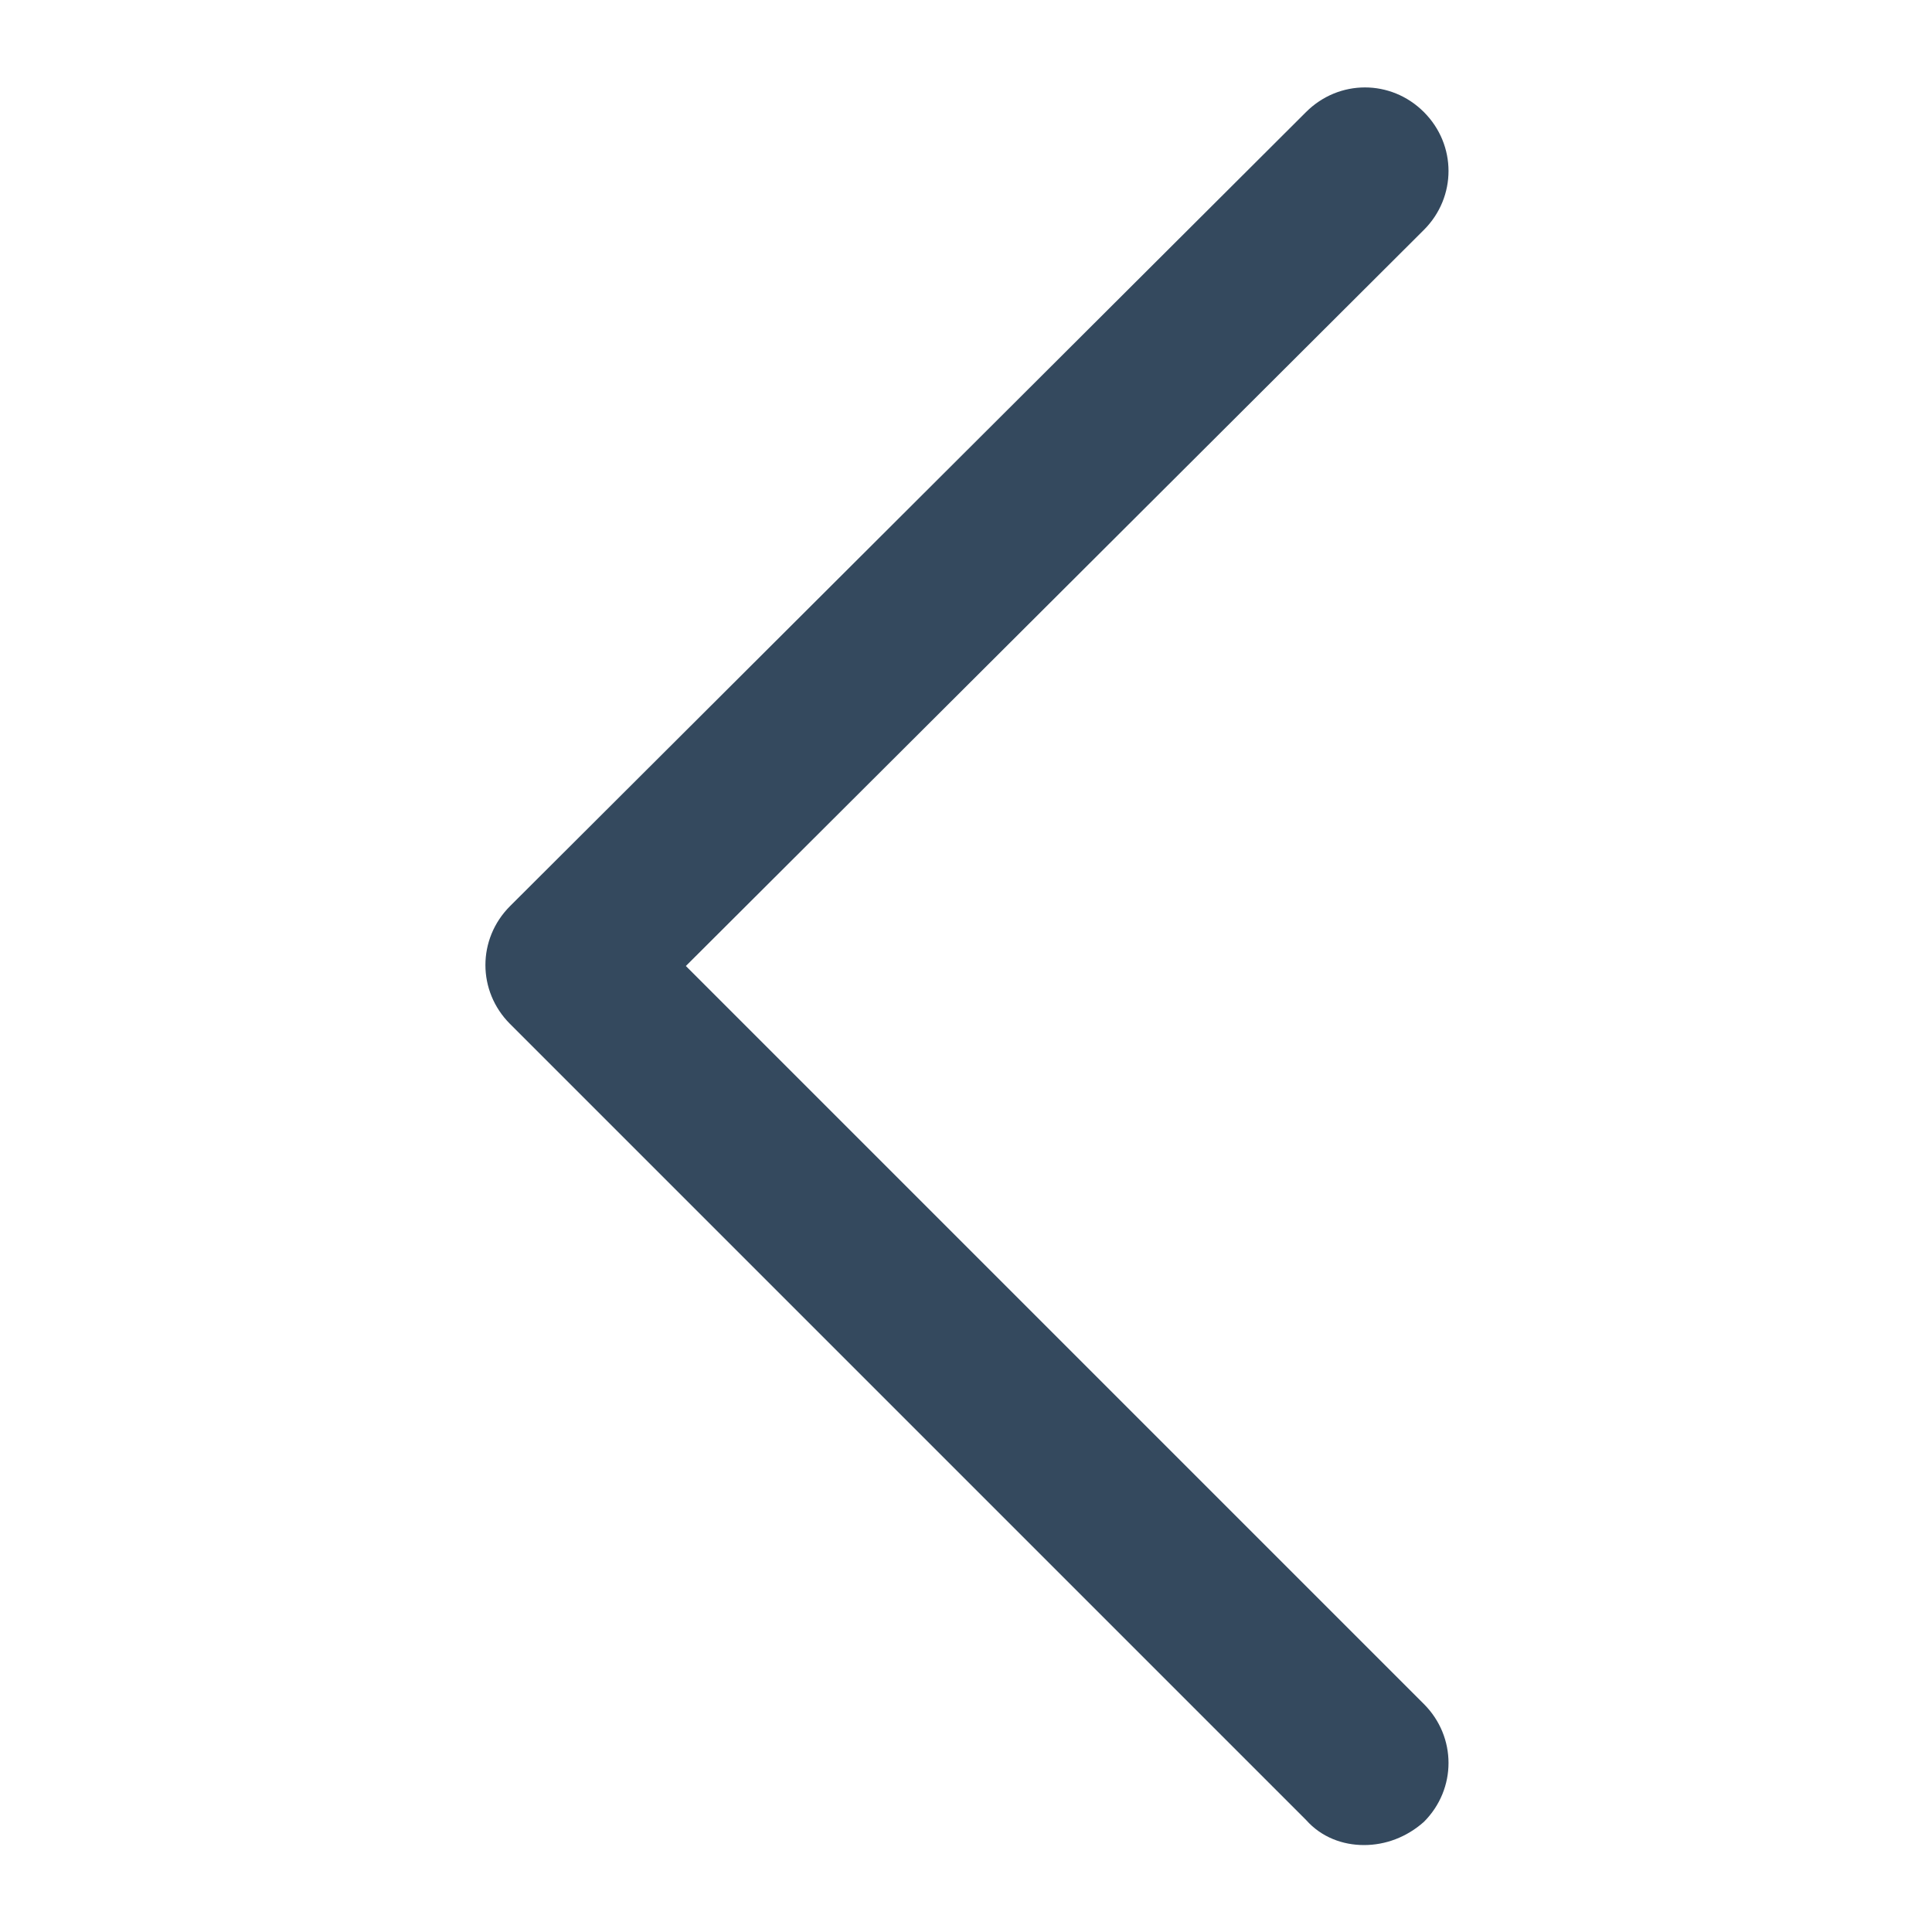
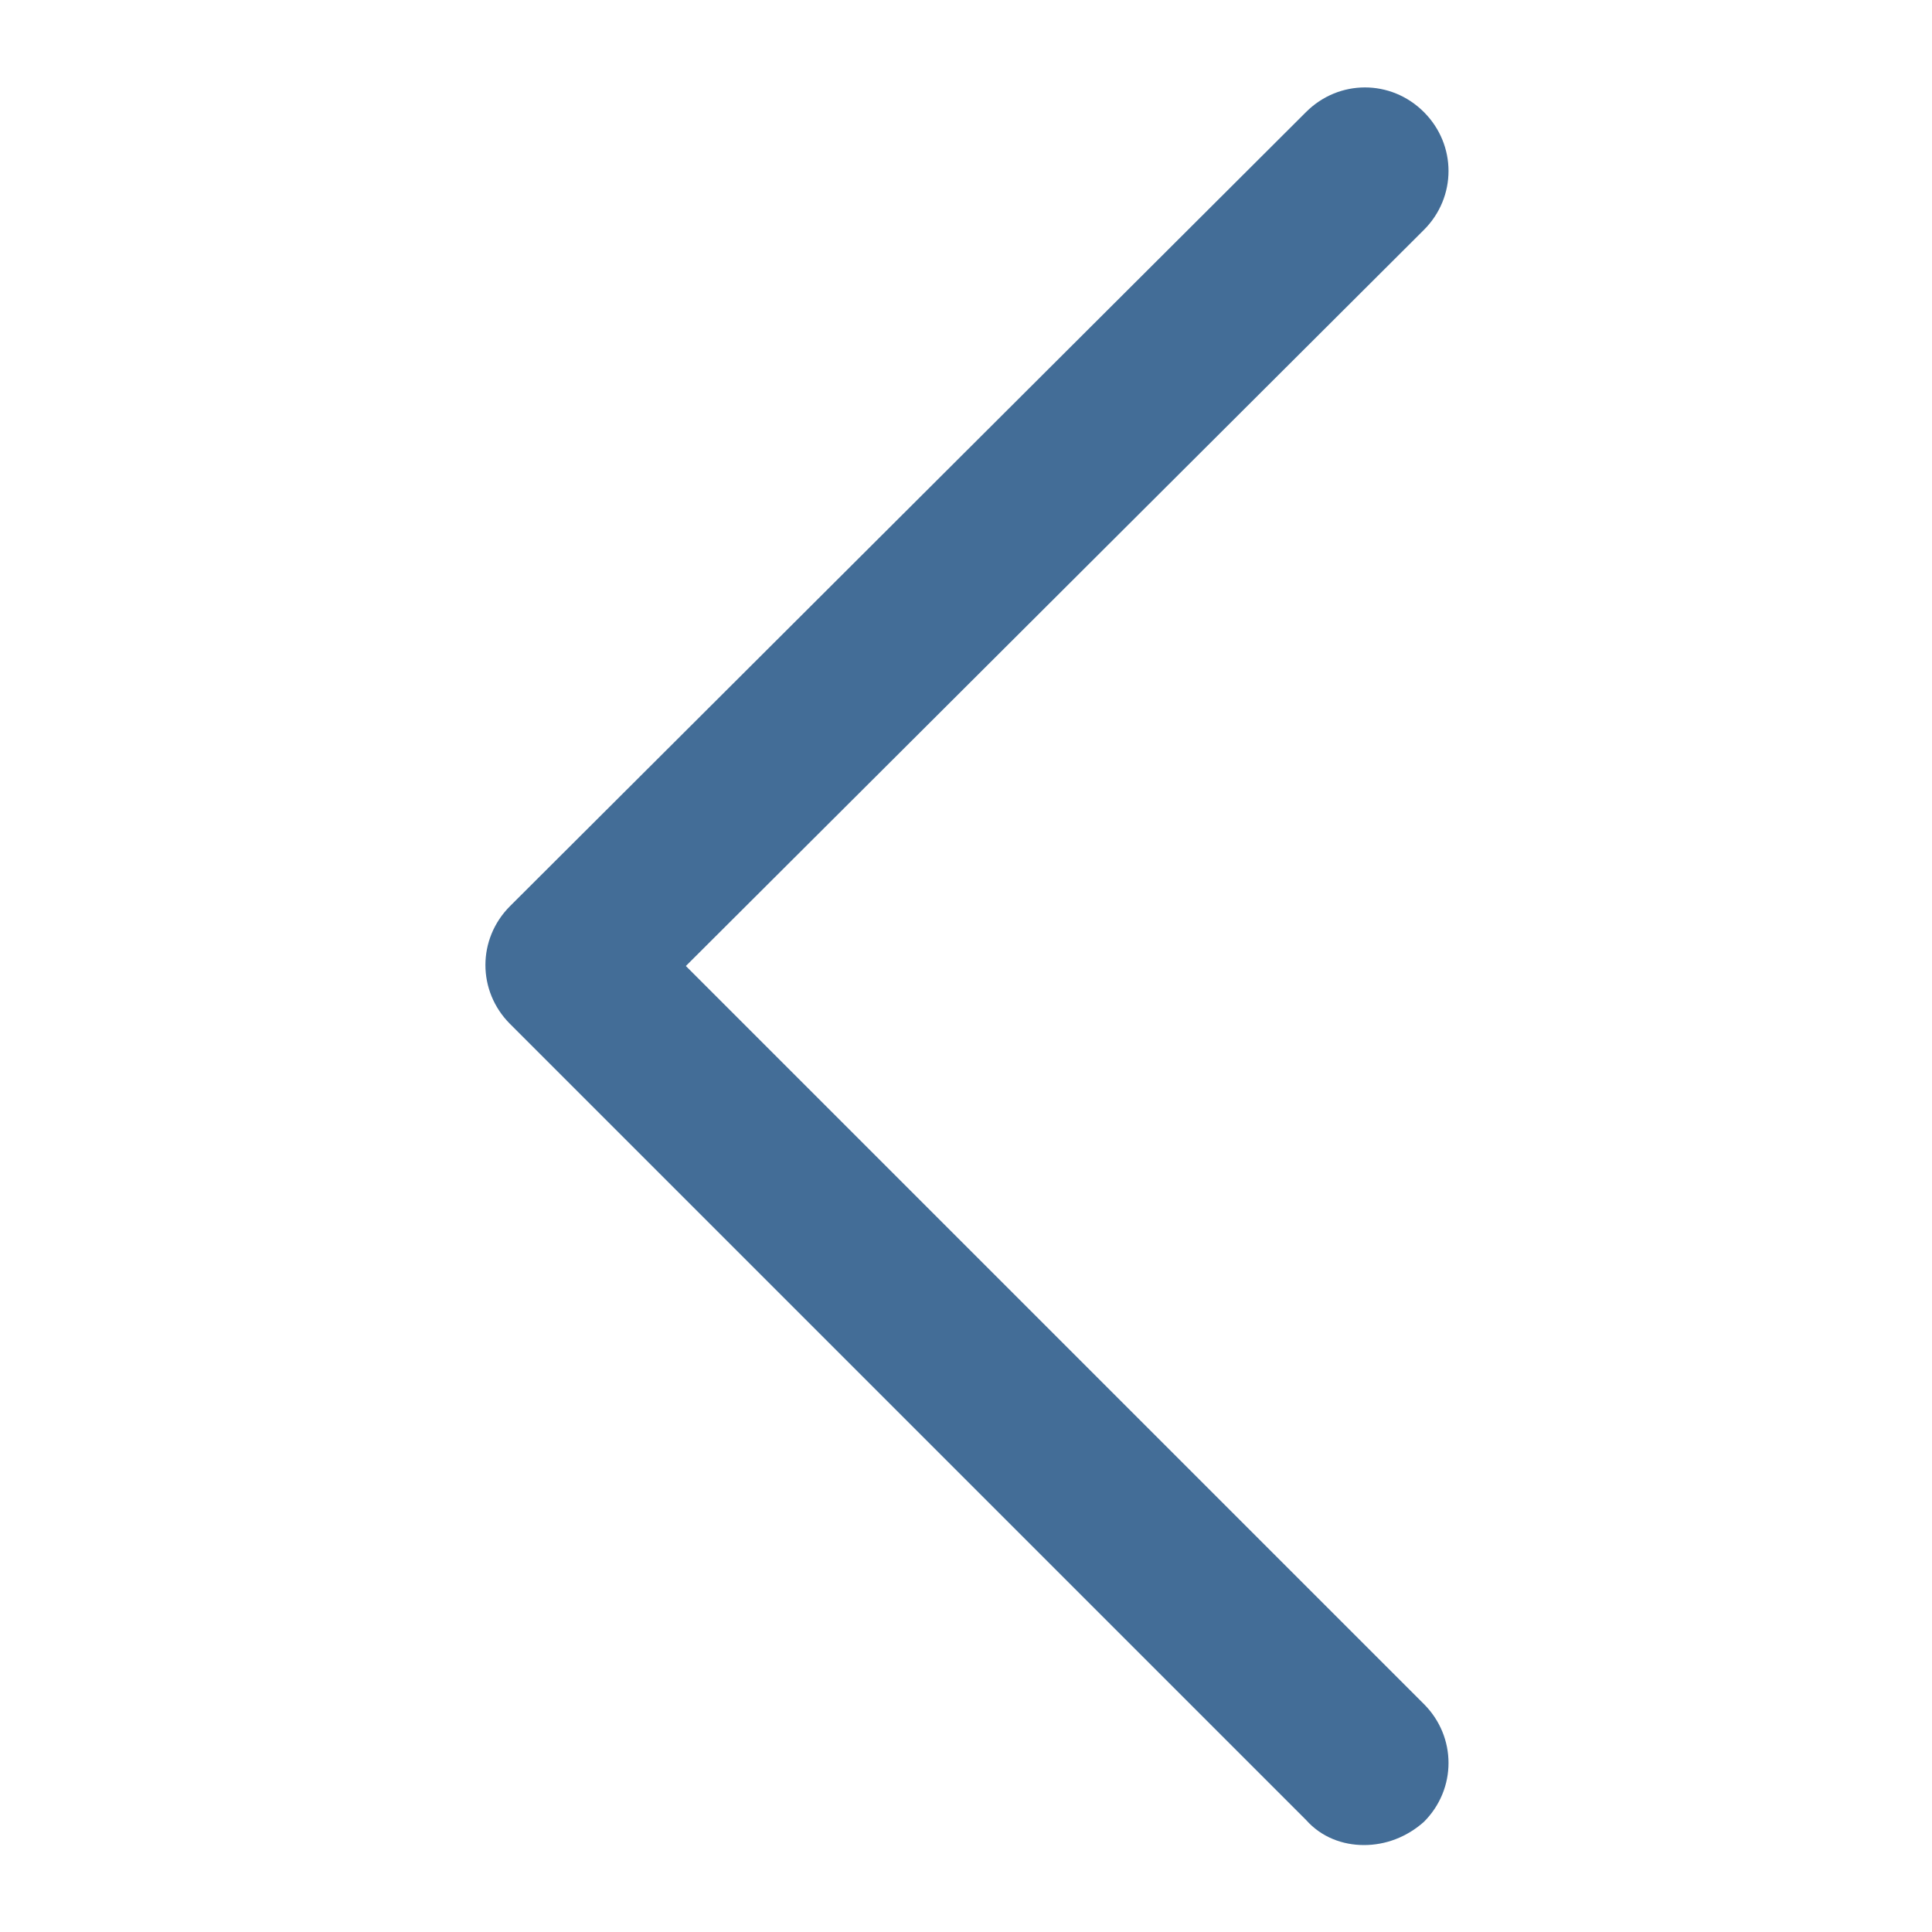
<svg xmlns="http://www.w3.org/2000/svg" version="1.1" id="Layer_1" x="0px" y="0px" viewBox="0 0 100 100" enable-background="new 0 0 100 100" xml:space="preserve">
-   <path fill="#34495E" d="M70.6,95.5c-1.1,0-2.2-0.4-3-1.3L26.4,53c-1.7-1.7-1.7-4.4,0-6.1L67.6,5.8c1.7-1.7,4.4-1.7,6.1,0  c1.7,1.7,1.7,4.4,0,6.1L35.5,50l38.2,38.2c1.7,1.7,1.7,4.4,0,6.1C72.8,95.1,71.7,95.5,70.6,95.5z" />
+   <path fill="#436D97" d="M70.6,95.5c-1.1,0-2.2-0.4-3-1.3L26.4,53c-1.7-1.7-1.7-4.4,0-6.1L67.6,5.8c1.7-1.7,4.4-1.7,6.1,0  c1.7,1.7,1.7,4.4,0,6.1L35.5,50l38.2,38.2c1.7,1.7,1.7,4.4,0,6.1C72.8,95.1,71.7,95.5,70.6,95.5z" />
</svg>
